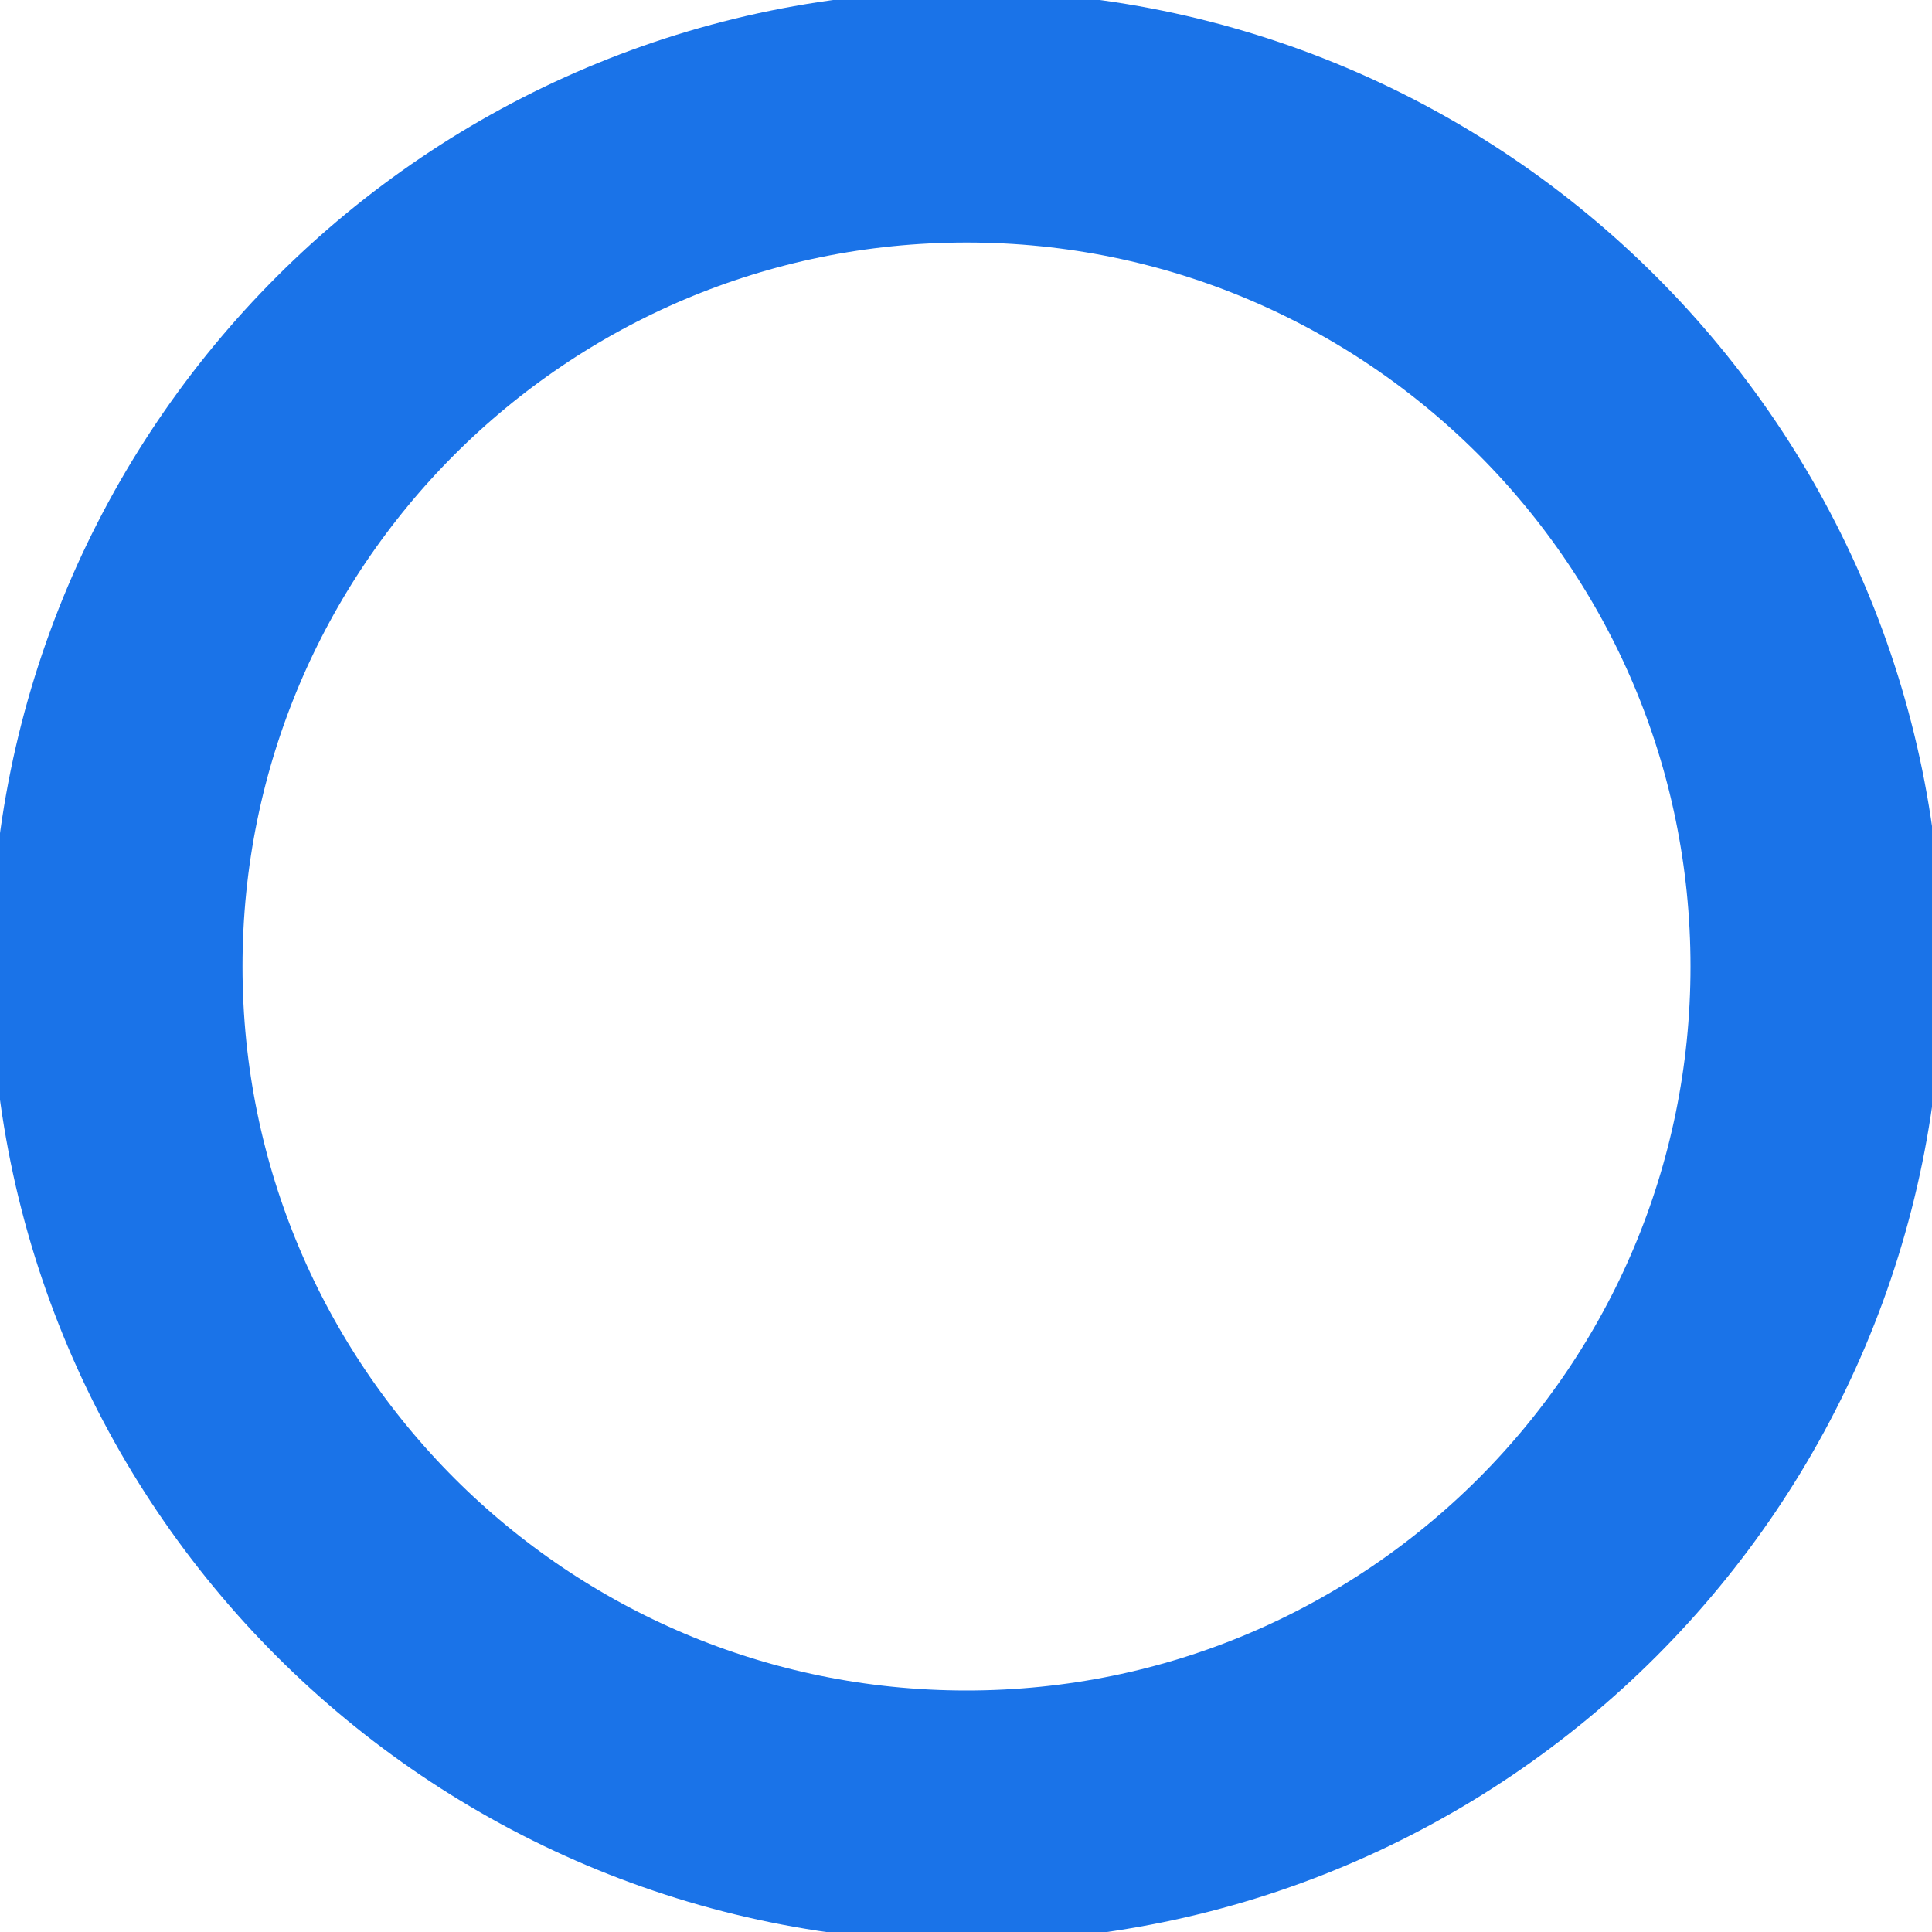
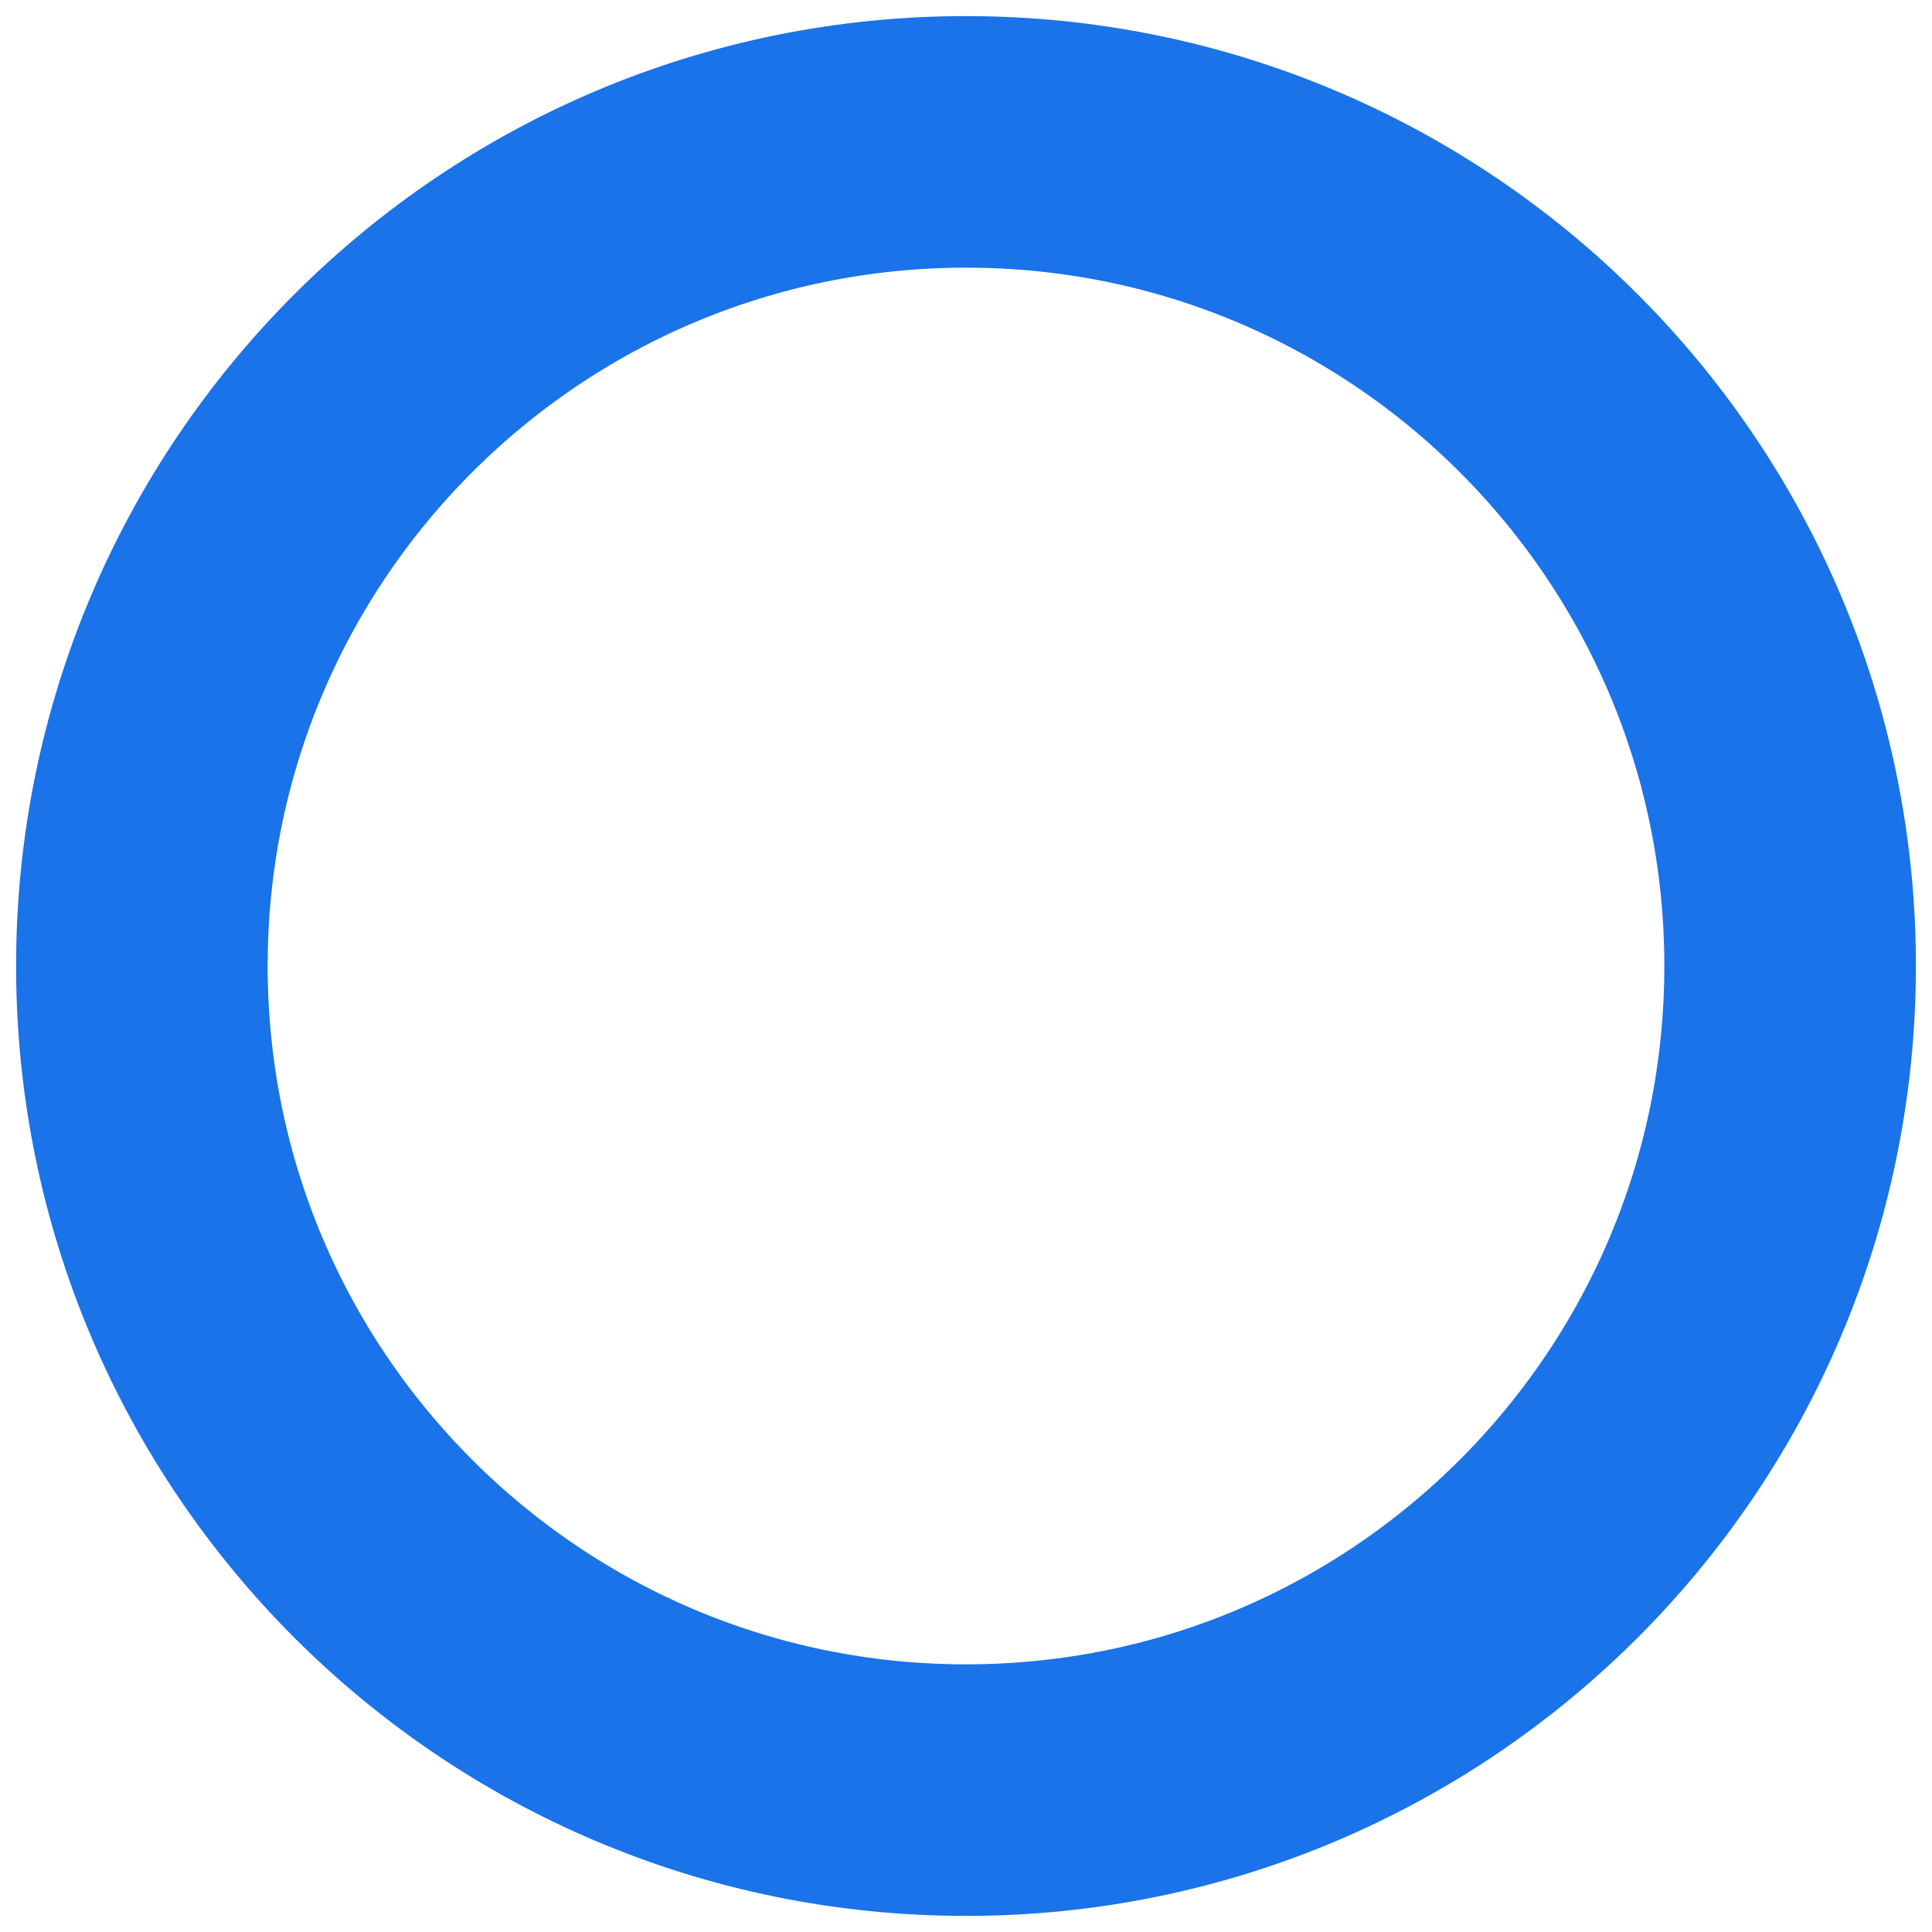
<svg xmlns="http://www.w3.org/2000/svg" width="1920" height="1920" viewBox="0 0 1920 1920">
  <defs>
    <style>
      .cls-1 {
        fill: none;
        stroke: #1a73e8;
        stroke-width: 250px;
      }
    </style>
  </defs>
-   <circle class="cls-1" cx="960.5" cy="960.5" r="844.5" />
+   <circle class="cls-1" cx="960" cy="960" r="819" />
</svg>
